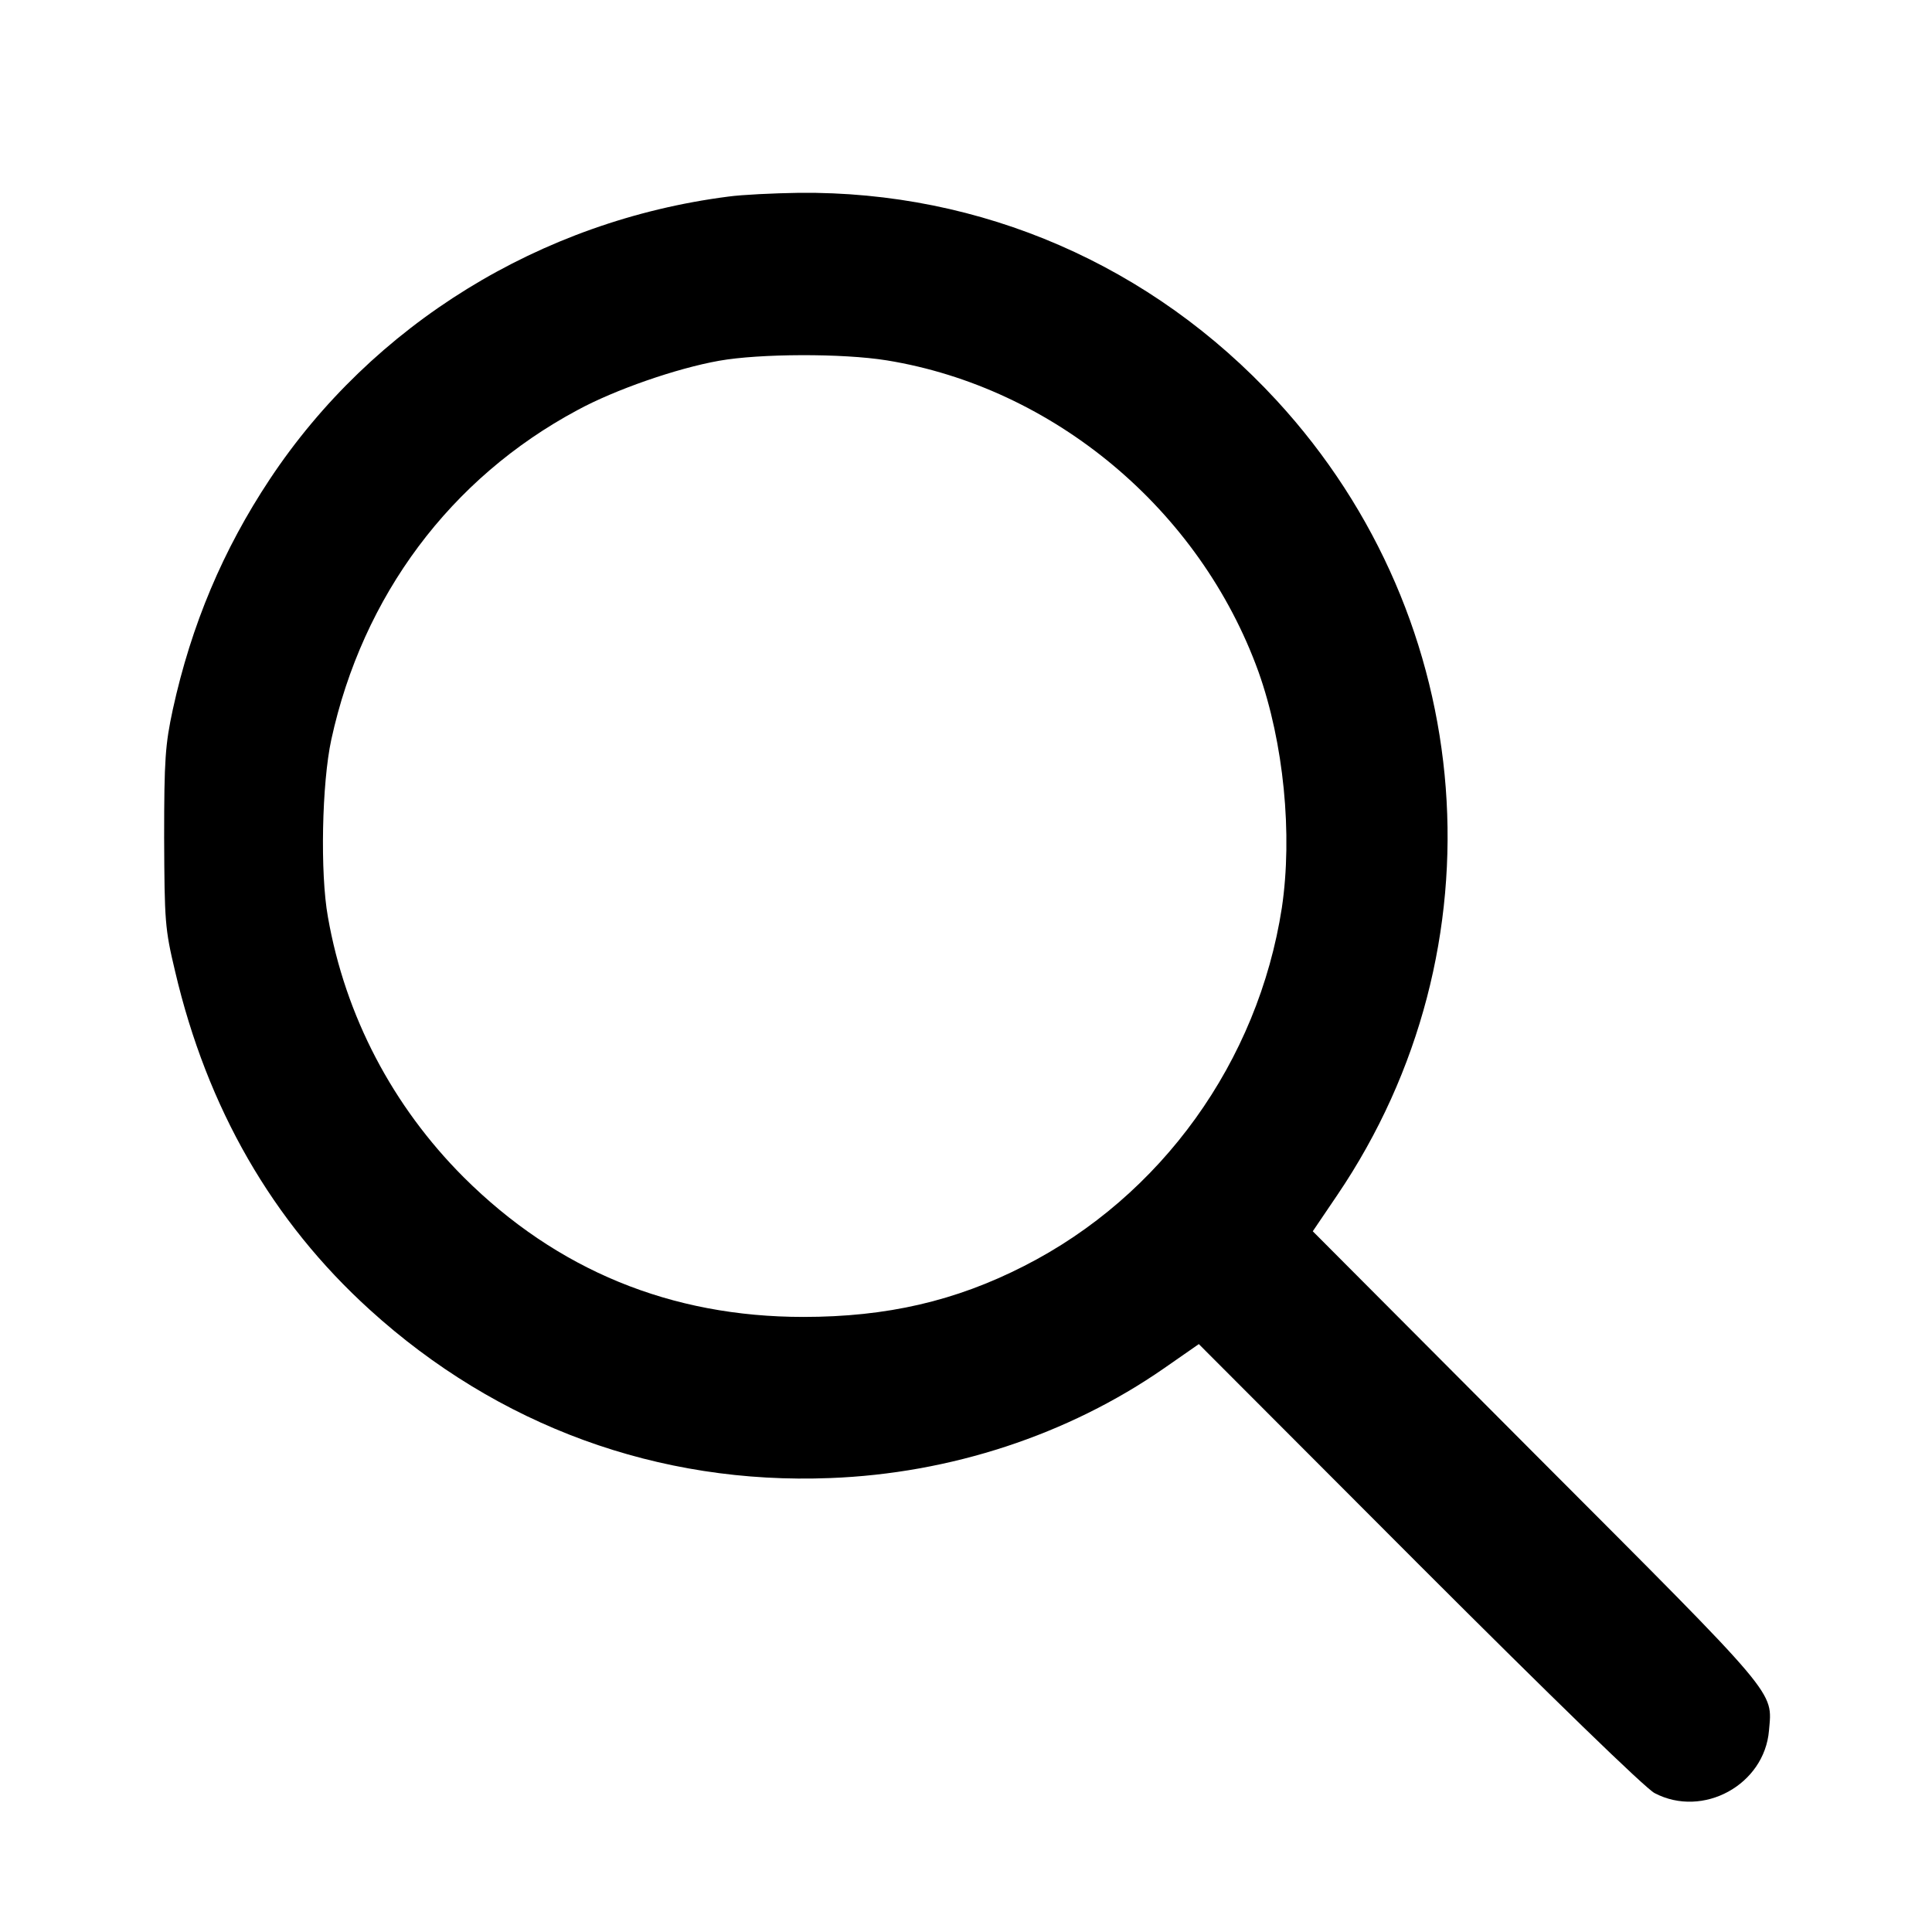
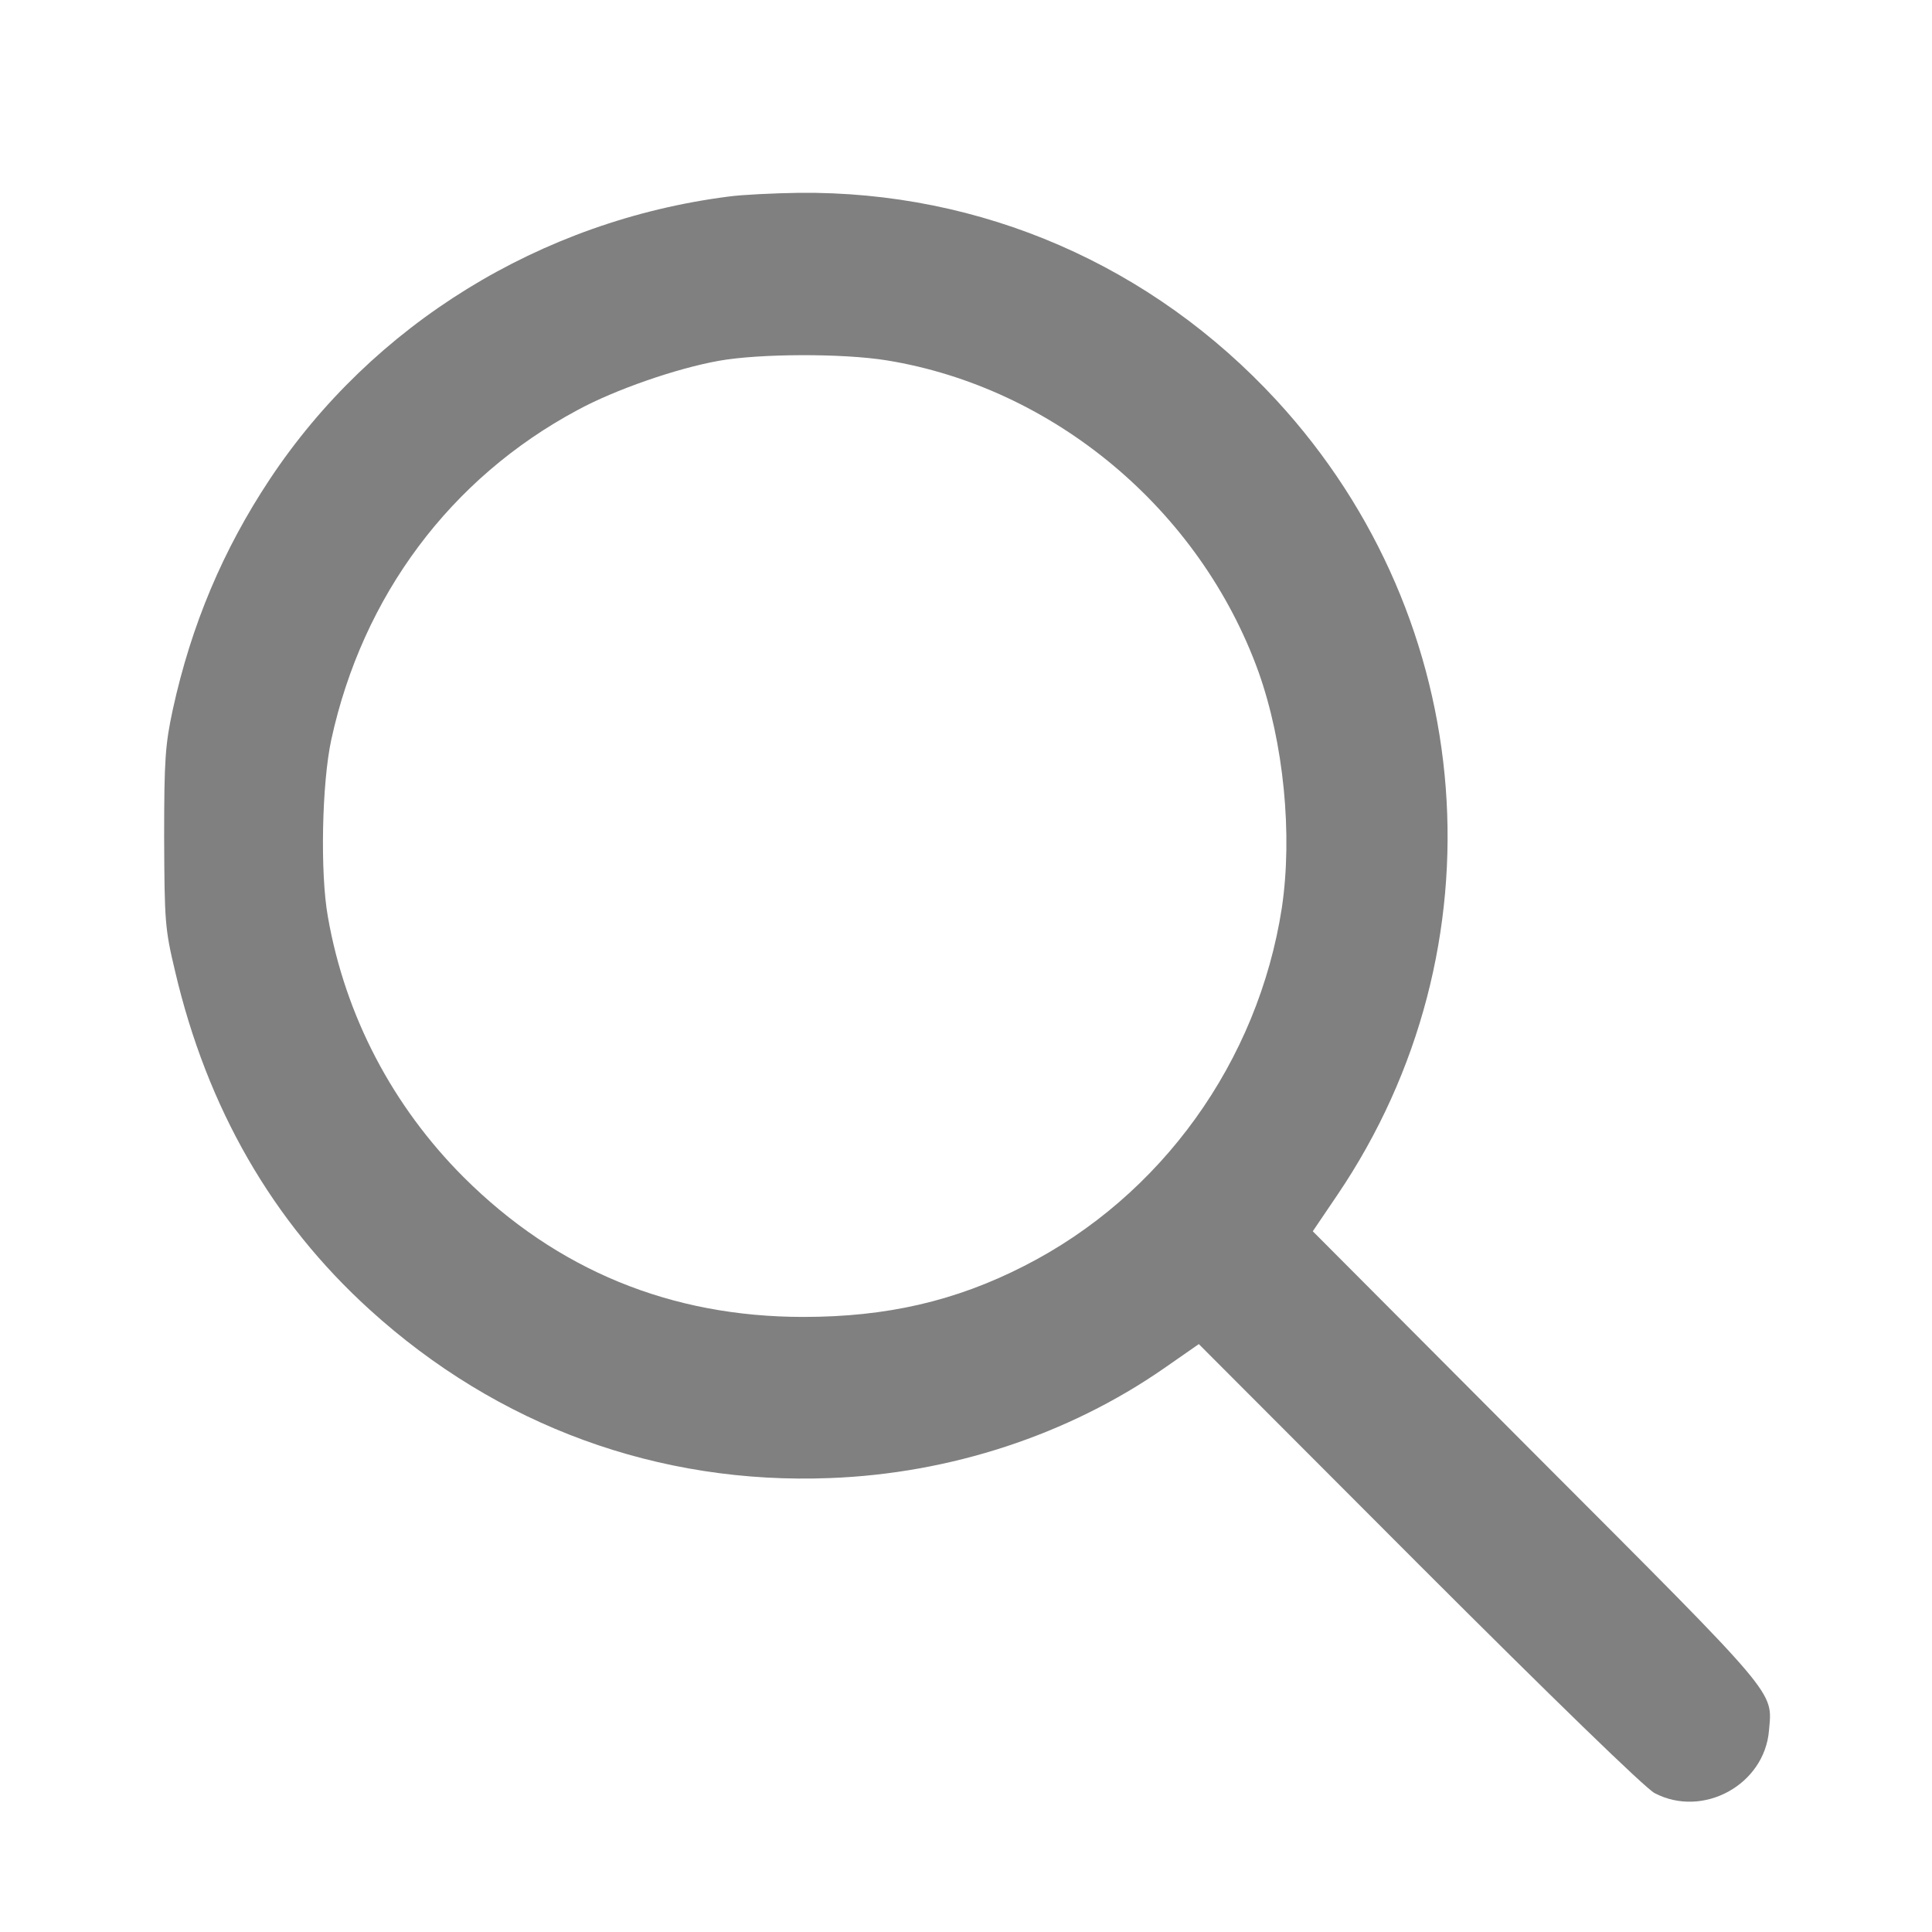
<svg xmlns="http://www.w3.org/2000/svg" version="1.0" width="512pt" height="512pt" viewBox="0 0 512 512" preserveAspectRatio="xMidYMid meet">
-   <g transform="translate(0,512) scale(0.1,-0.1)" fill="#000000" stroke="none">
+   <g transform="translate(0,512) scale(0.1,-0.1)" fill="grey" stroke="none">
    <path d="M1930 4599 c-498 -64 -943 -339 -1215 -749 -124 -187 -208 -386 -257 -610 -20 -93 -23 -132 -23 -340 1 -222 2 -241 29 -354 85 -363 258 -663 516 -897 339 -308 765 -464 1220 -446 318 12 630 114 885 291 l92 64 584 -585 c350 -350 600 -593 624 -605 128 -67 291 22 303 166 9 106 31 80 -615 727 l-594 596 65 96 c443 654 377 1522 -161 2106 -330 358 -782 555 -1266 550 -67 -1 -151 -5 -187 -10z m420 -434 c443 -72 830 -396 985 -825 67 -188 91 -431 62 -626 -63 -407 -319 -764 -683 -949 -182 -93 -364 -135 -585 -135 -351 0 -653 124 -900 370 -188 188 -314 427 -360 690 -21 116 -16 355 9 470 83 381 316 693 652 873 99 54 263 111 376 131 107 19 326 20 444 1z" />
  </g>
</svg>
